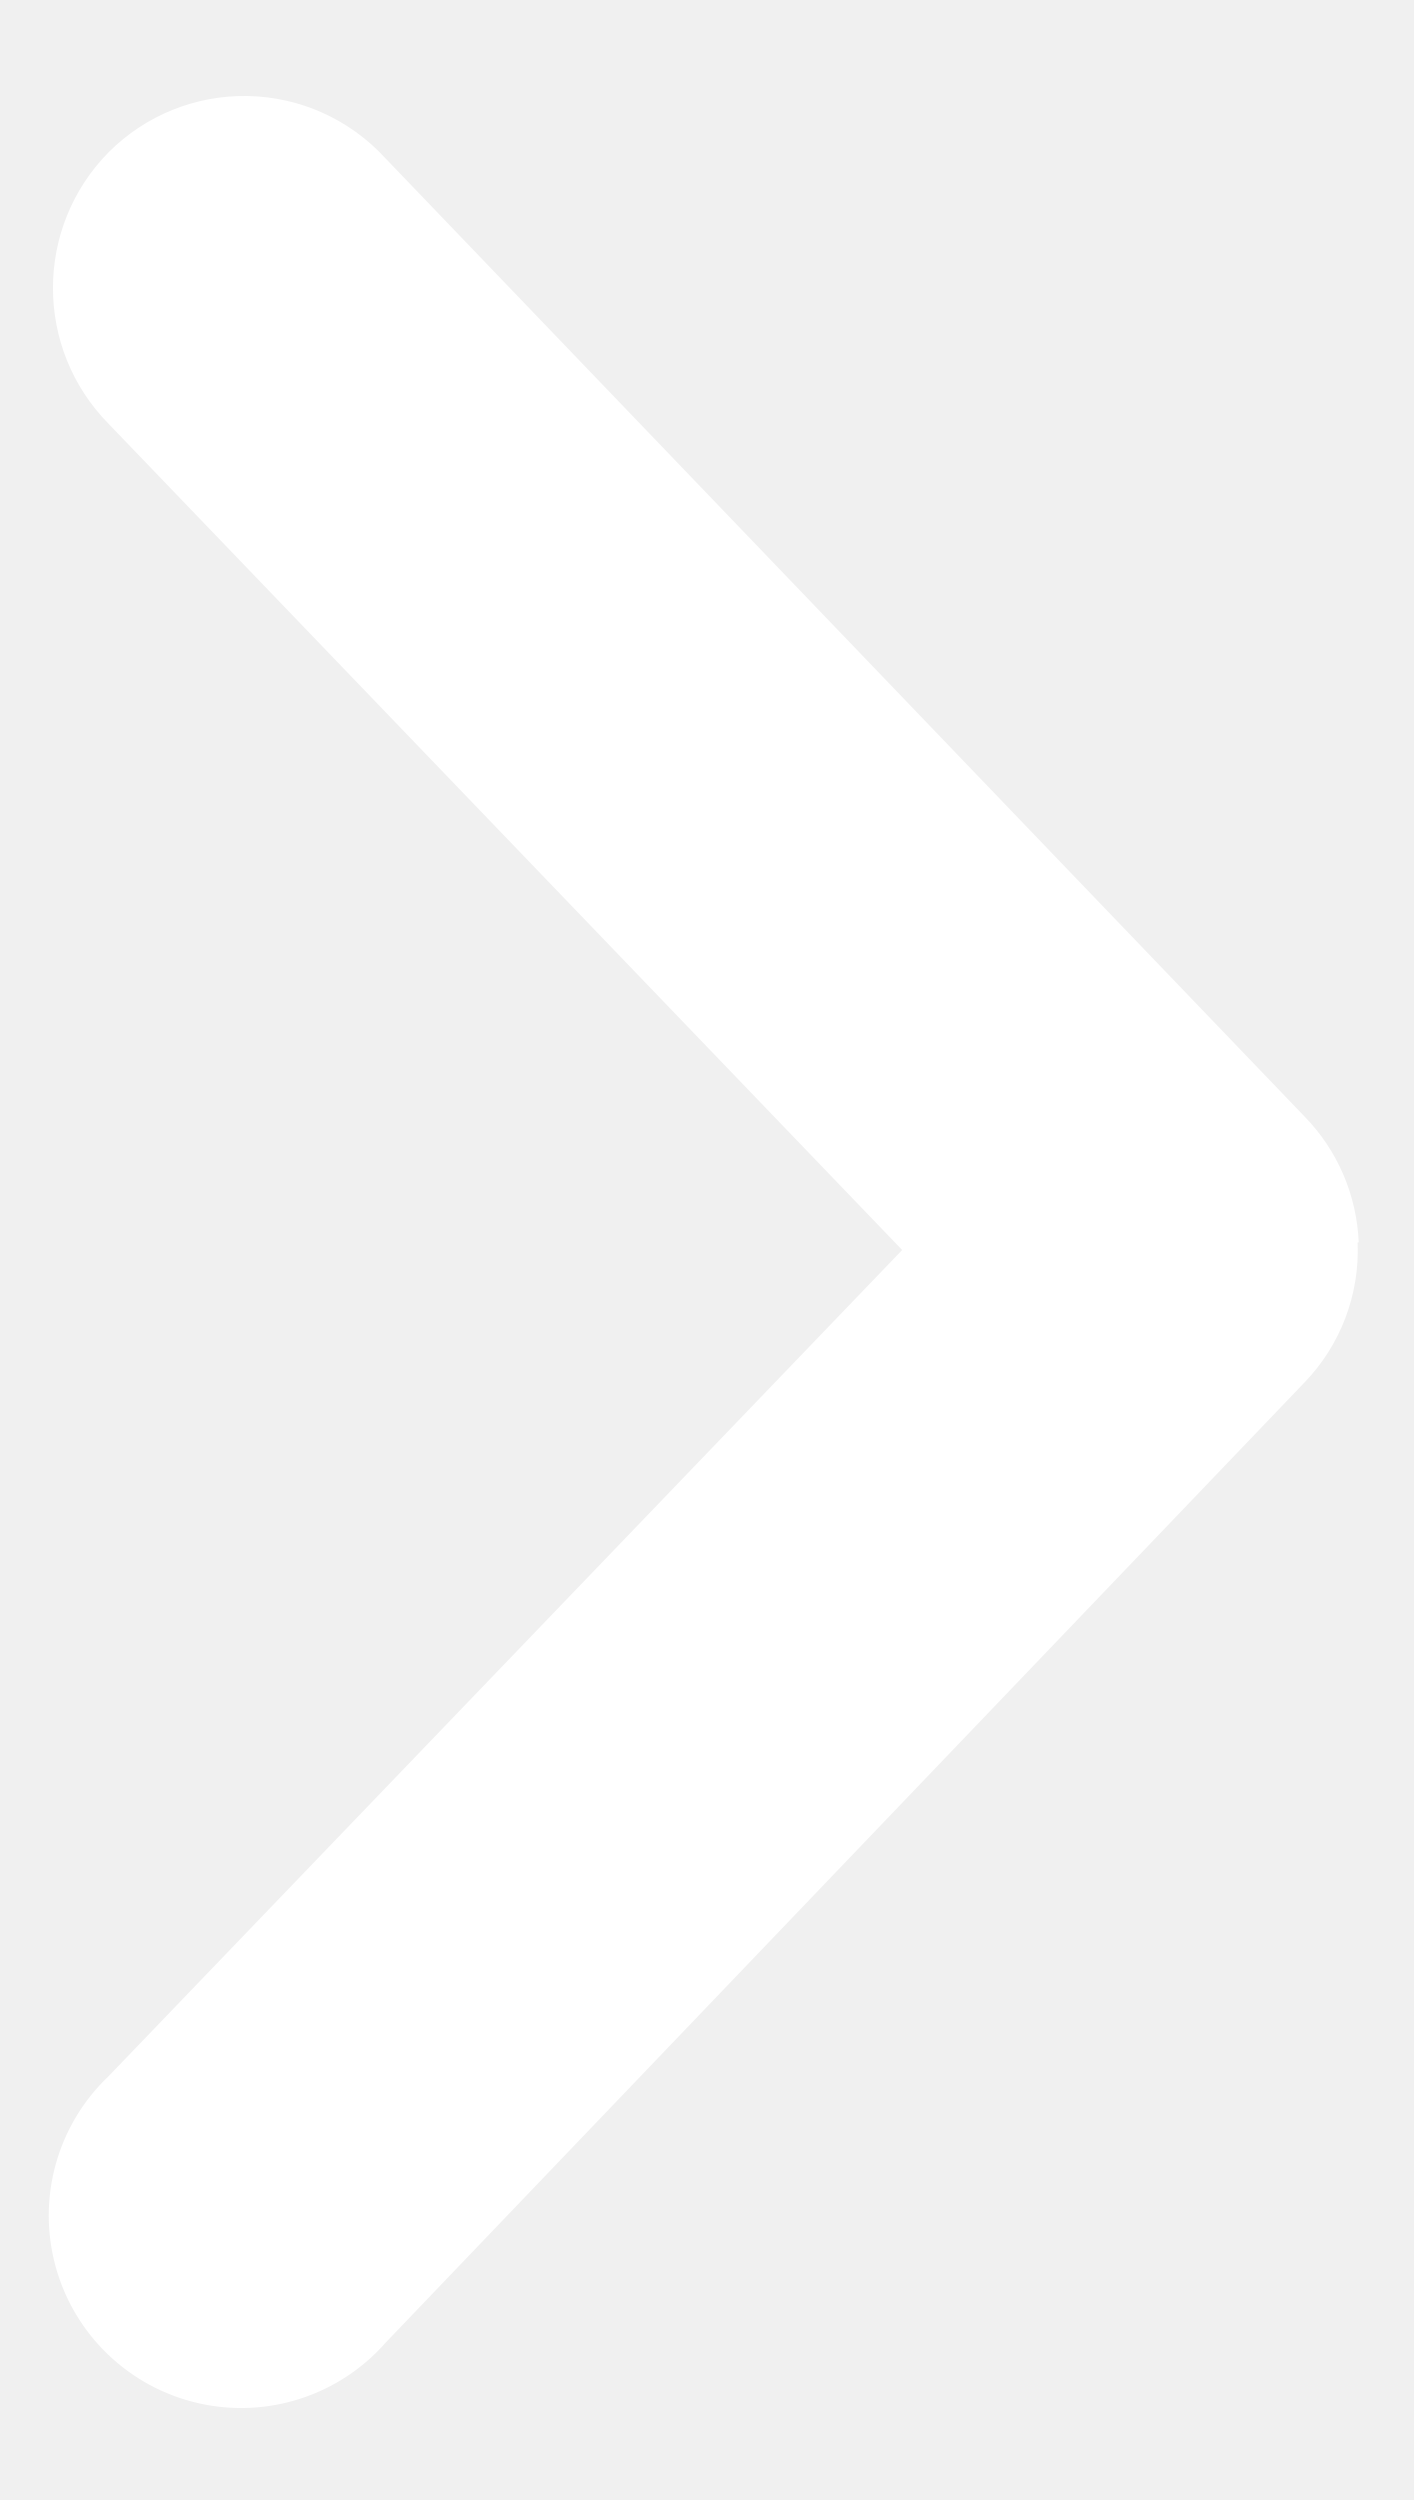
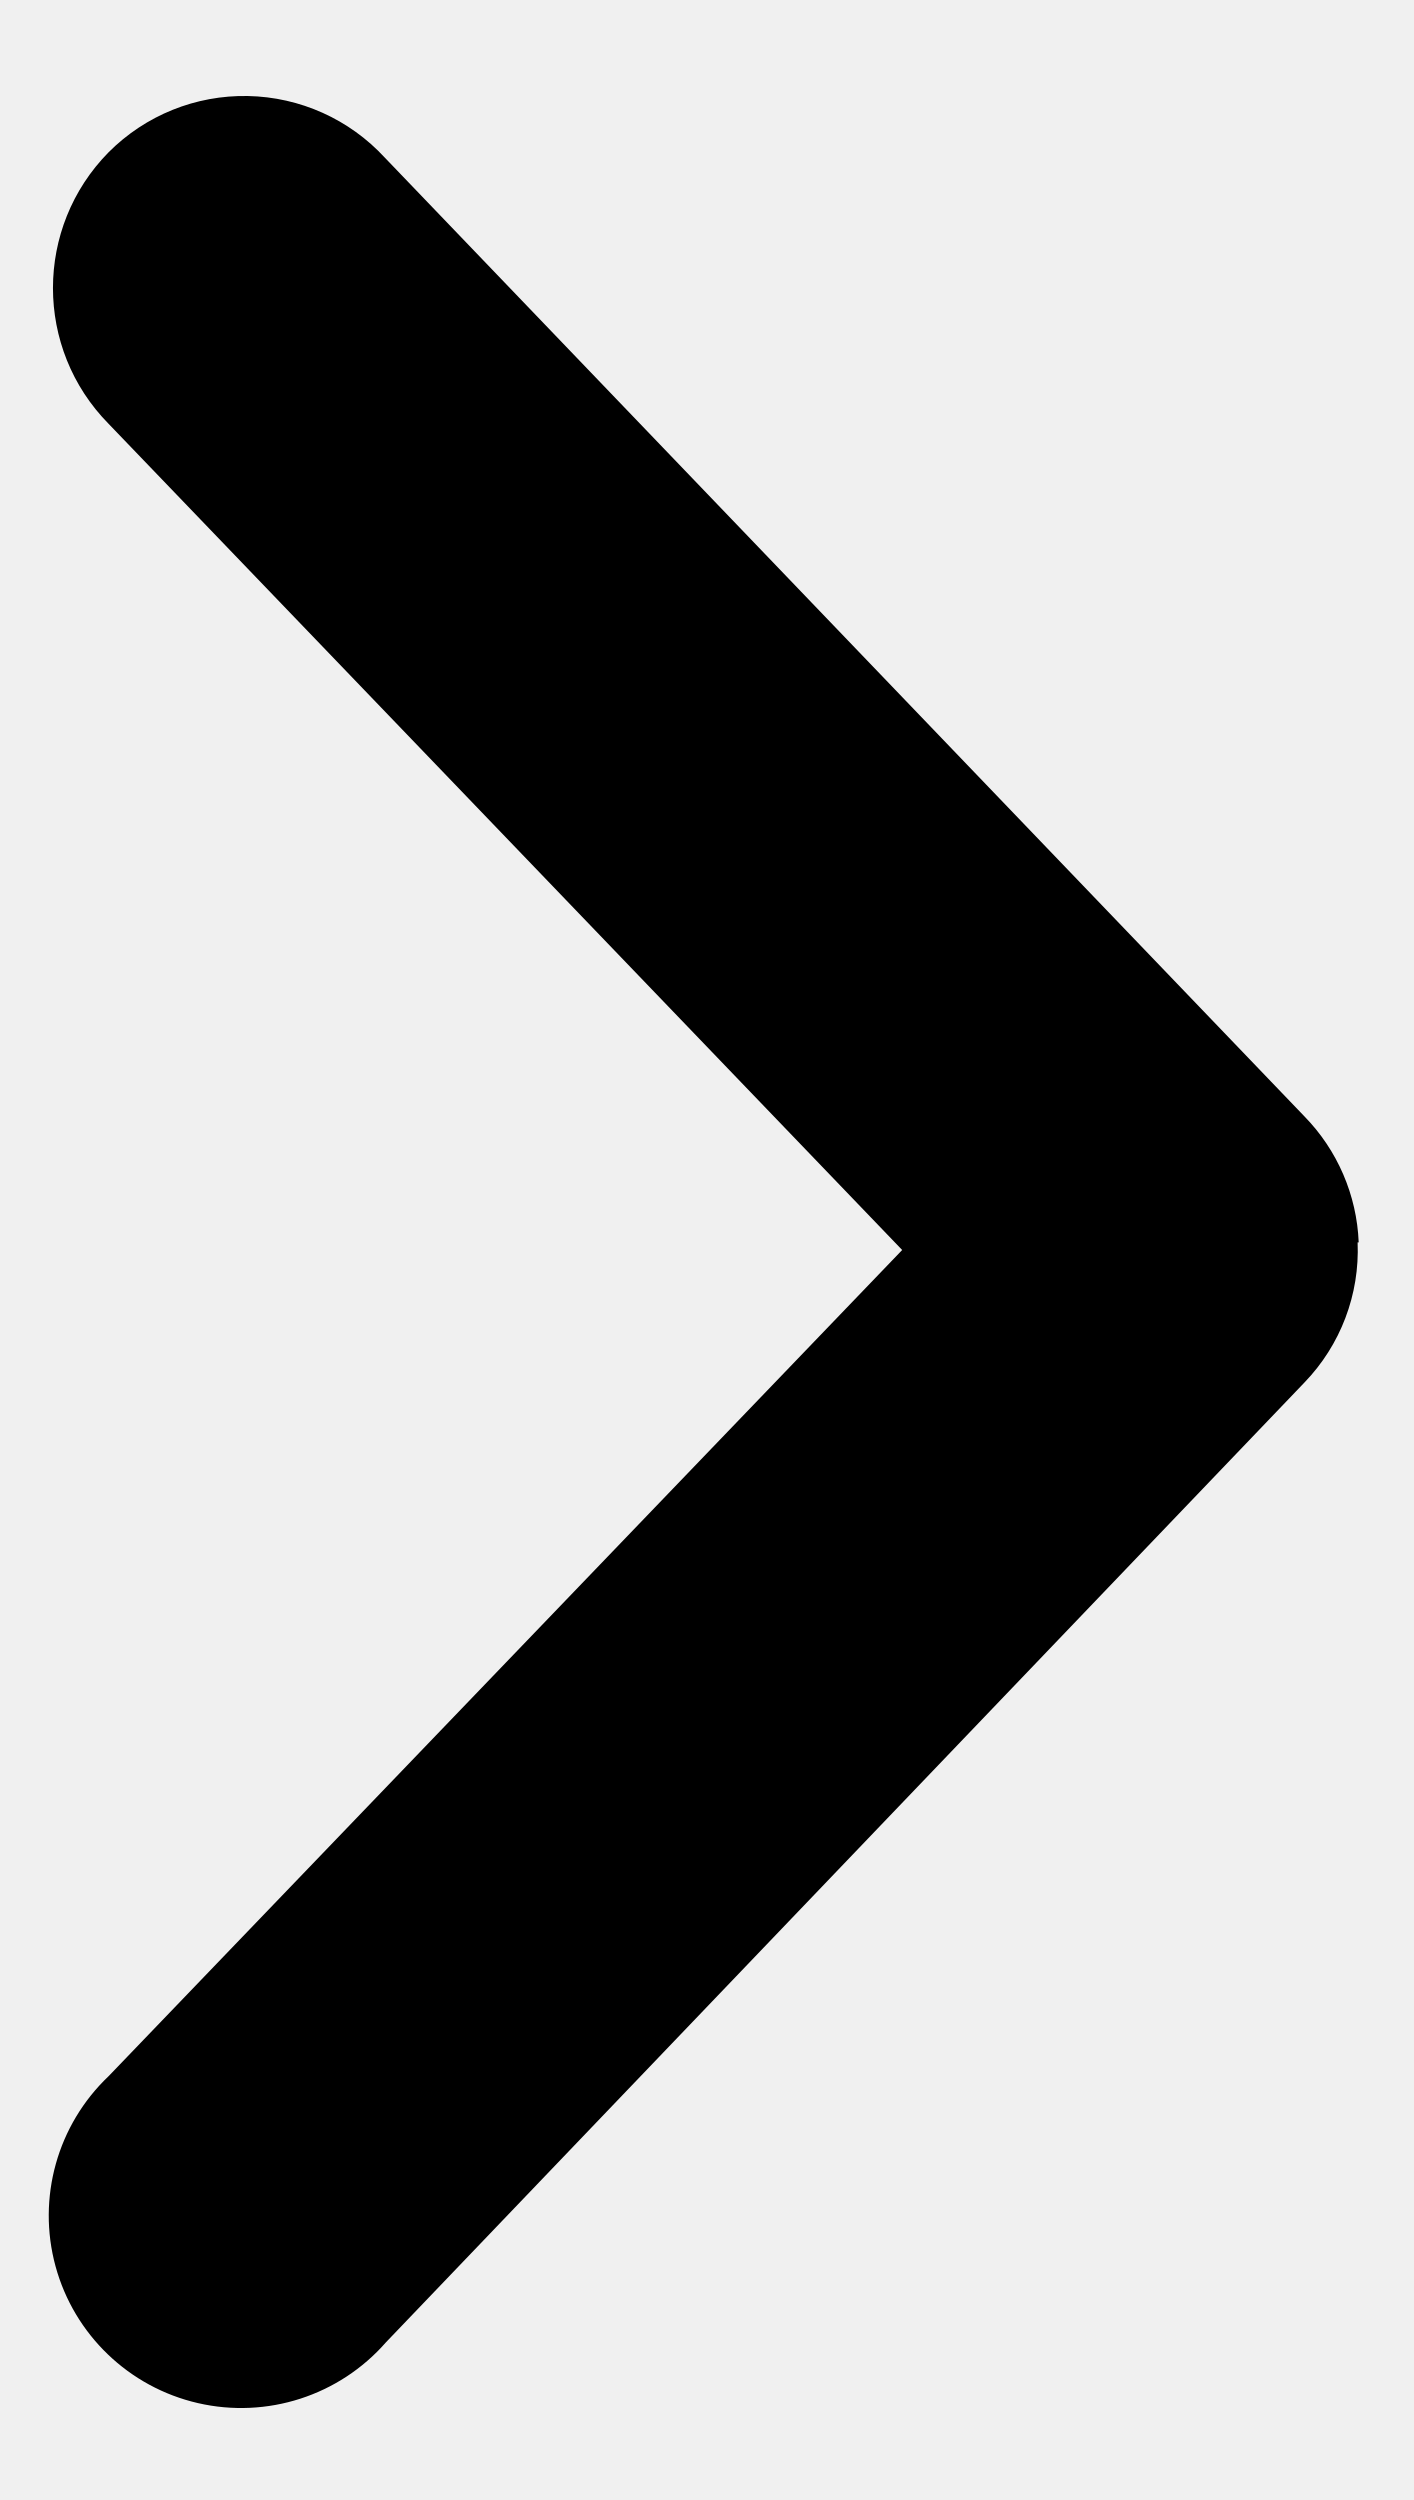
<svg xmlns="http://www.w3.org/2000/svg" viewBox="0 0 13 23">
-   <path d="M12.5,11.43A1.76,1.76,0,0,0,12,10.27L3.54,1.45A1.76,1.76,0,0,0,1,1.4,1.78,1.78,0,0,0,1,3.9l7.3,7.6L1,19.1a1.77,1.77,0,1,0,2.55,2.45L12,12.72a1.75,1.75,0,0,0,.49-1.29Z" fill="#fff" />
+   <path d="M12.5,11.43A1.76,1.76,0,0,0,12,10.27L3.54,1.45A1.76,1.76,0,0,0,1,1.4,1.78,1.78,0,0,0,1,3.9l7.3,7.6L1,19.1a1.77,1.77,0,1,0,2.55,2.45L12,12.72a1.75,1.75,0,0,0,.49-1.29Z" />
</svg>
